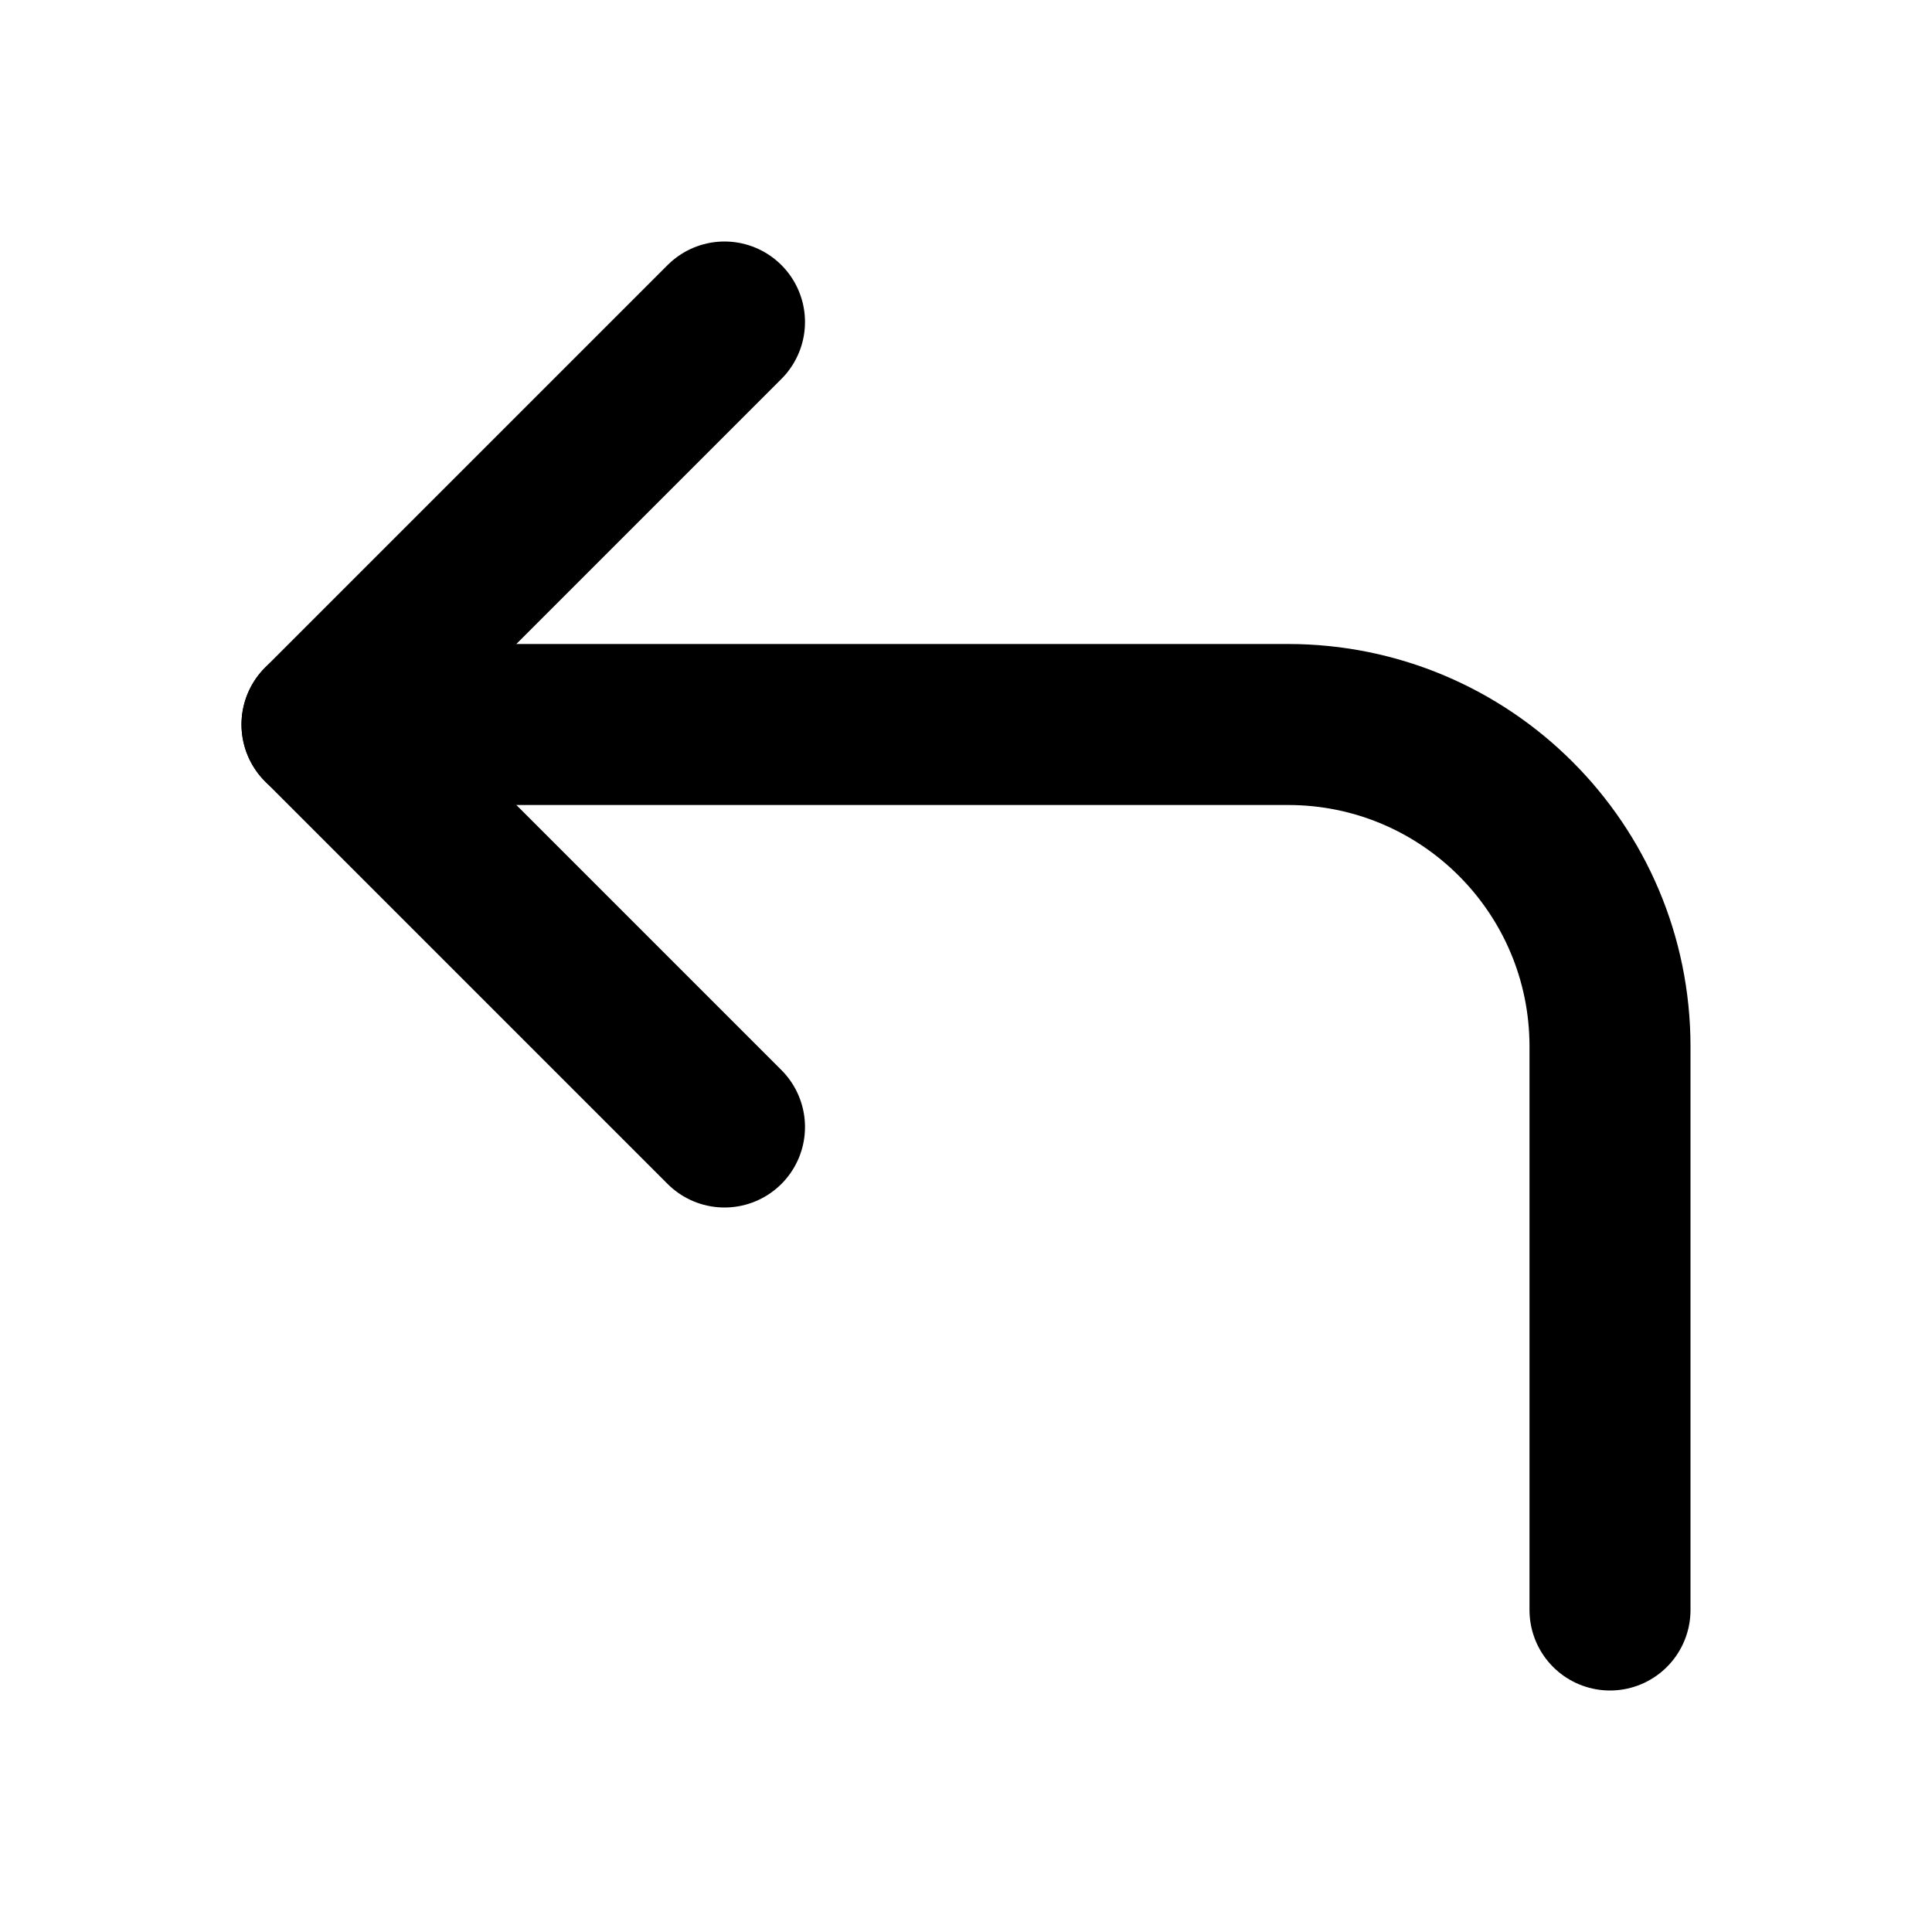
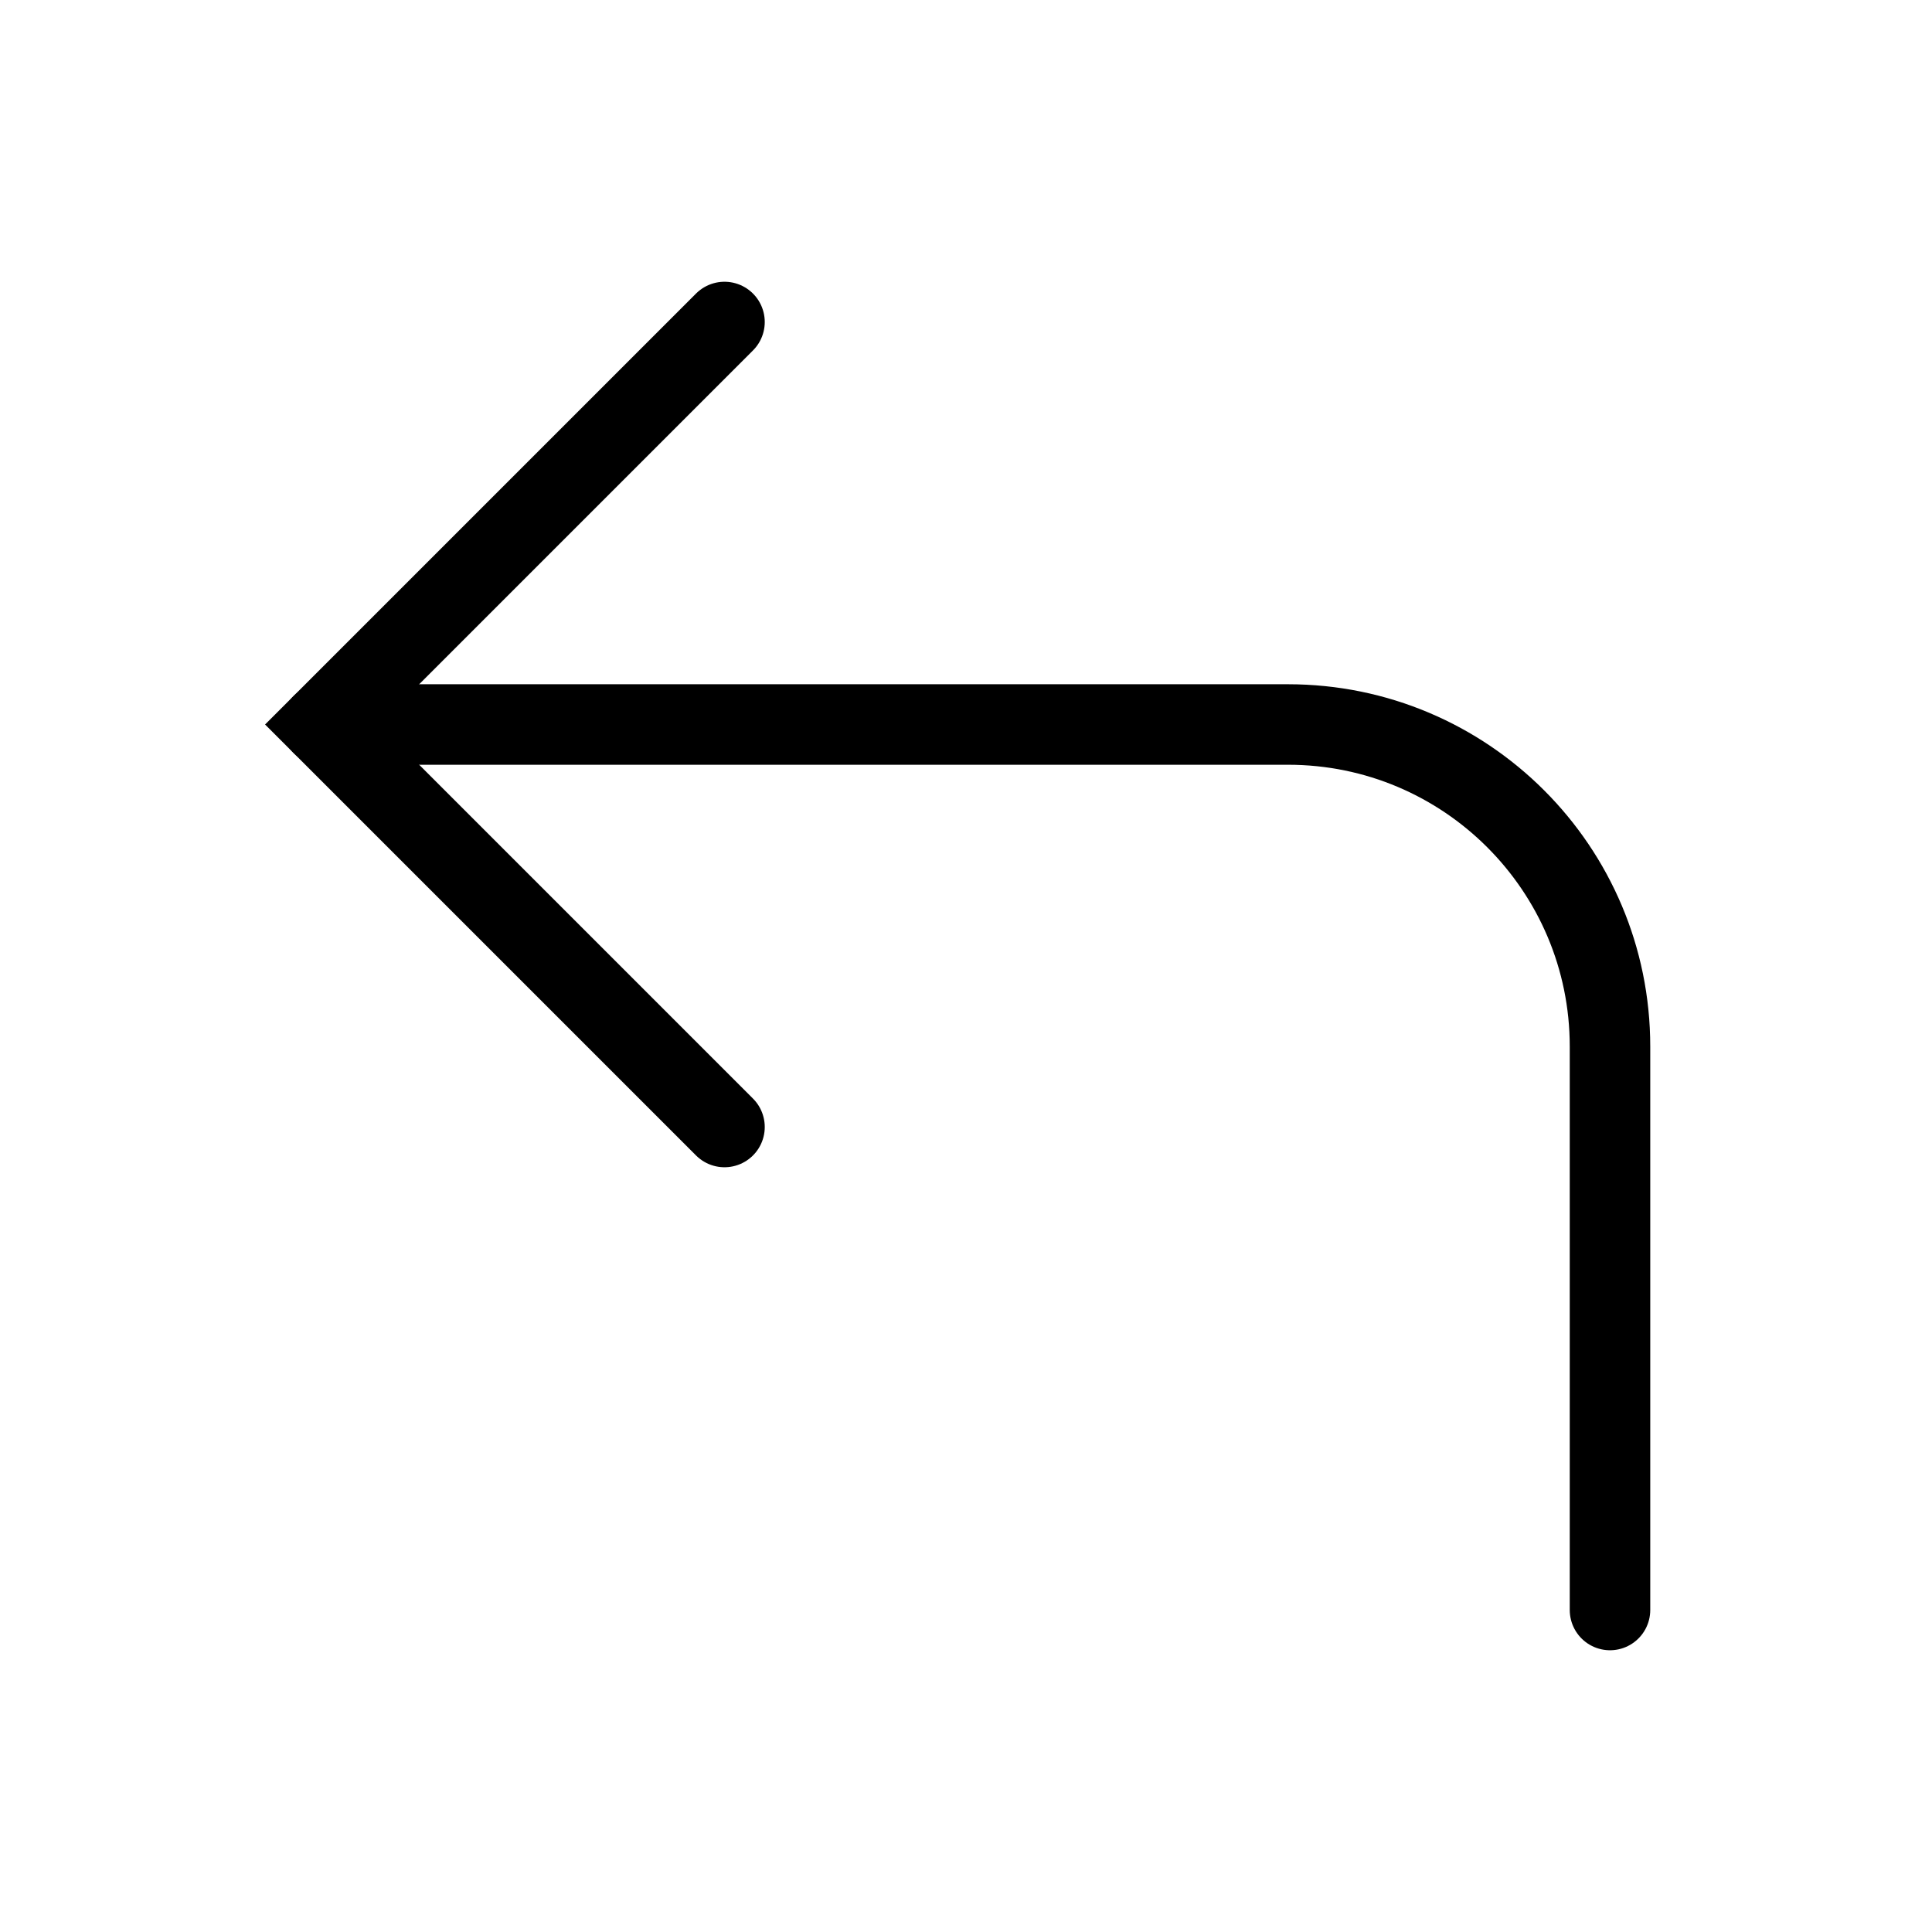
- <svg xmlns="http://www.w3.org/2000/svg" width="24" height="24" viewBox="0 0 24 24" fill="none" stroke="currentColor" stroke-width="2" stroke-linecap="round" stroke-linejoin="round" class="feather feather-corner-up-left">
+ <svg xmlns="http://www.w3.org/2000/svg" width="24" height="24" viewBox="0 0 24 24" fill="none" stroke="currentColor" strokeWidth="2" stroke-linecap="round" strokeLinejoin="round" class="feather feather-corner-up-left">
  <polyline points="9 14 4 9 9 4" />
  <path d="M20 20v-7a4 4 0 0 0-4-4H4" />
</svg>
